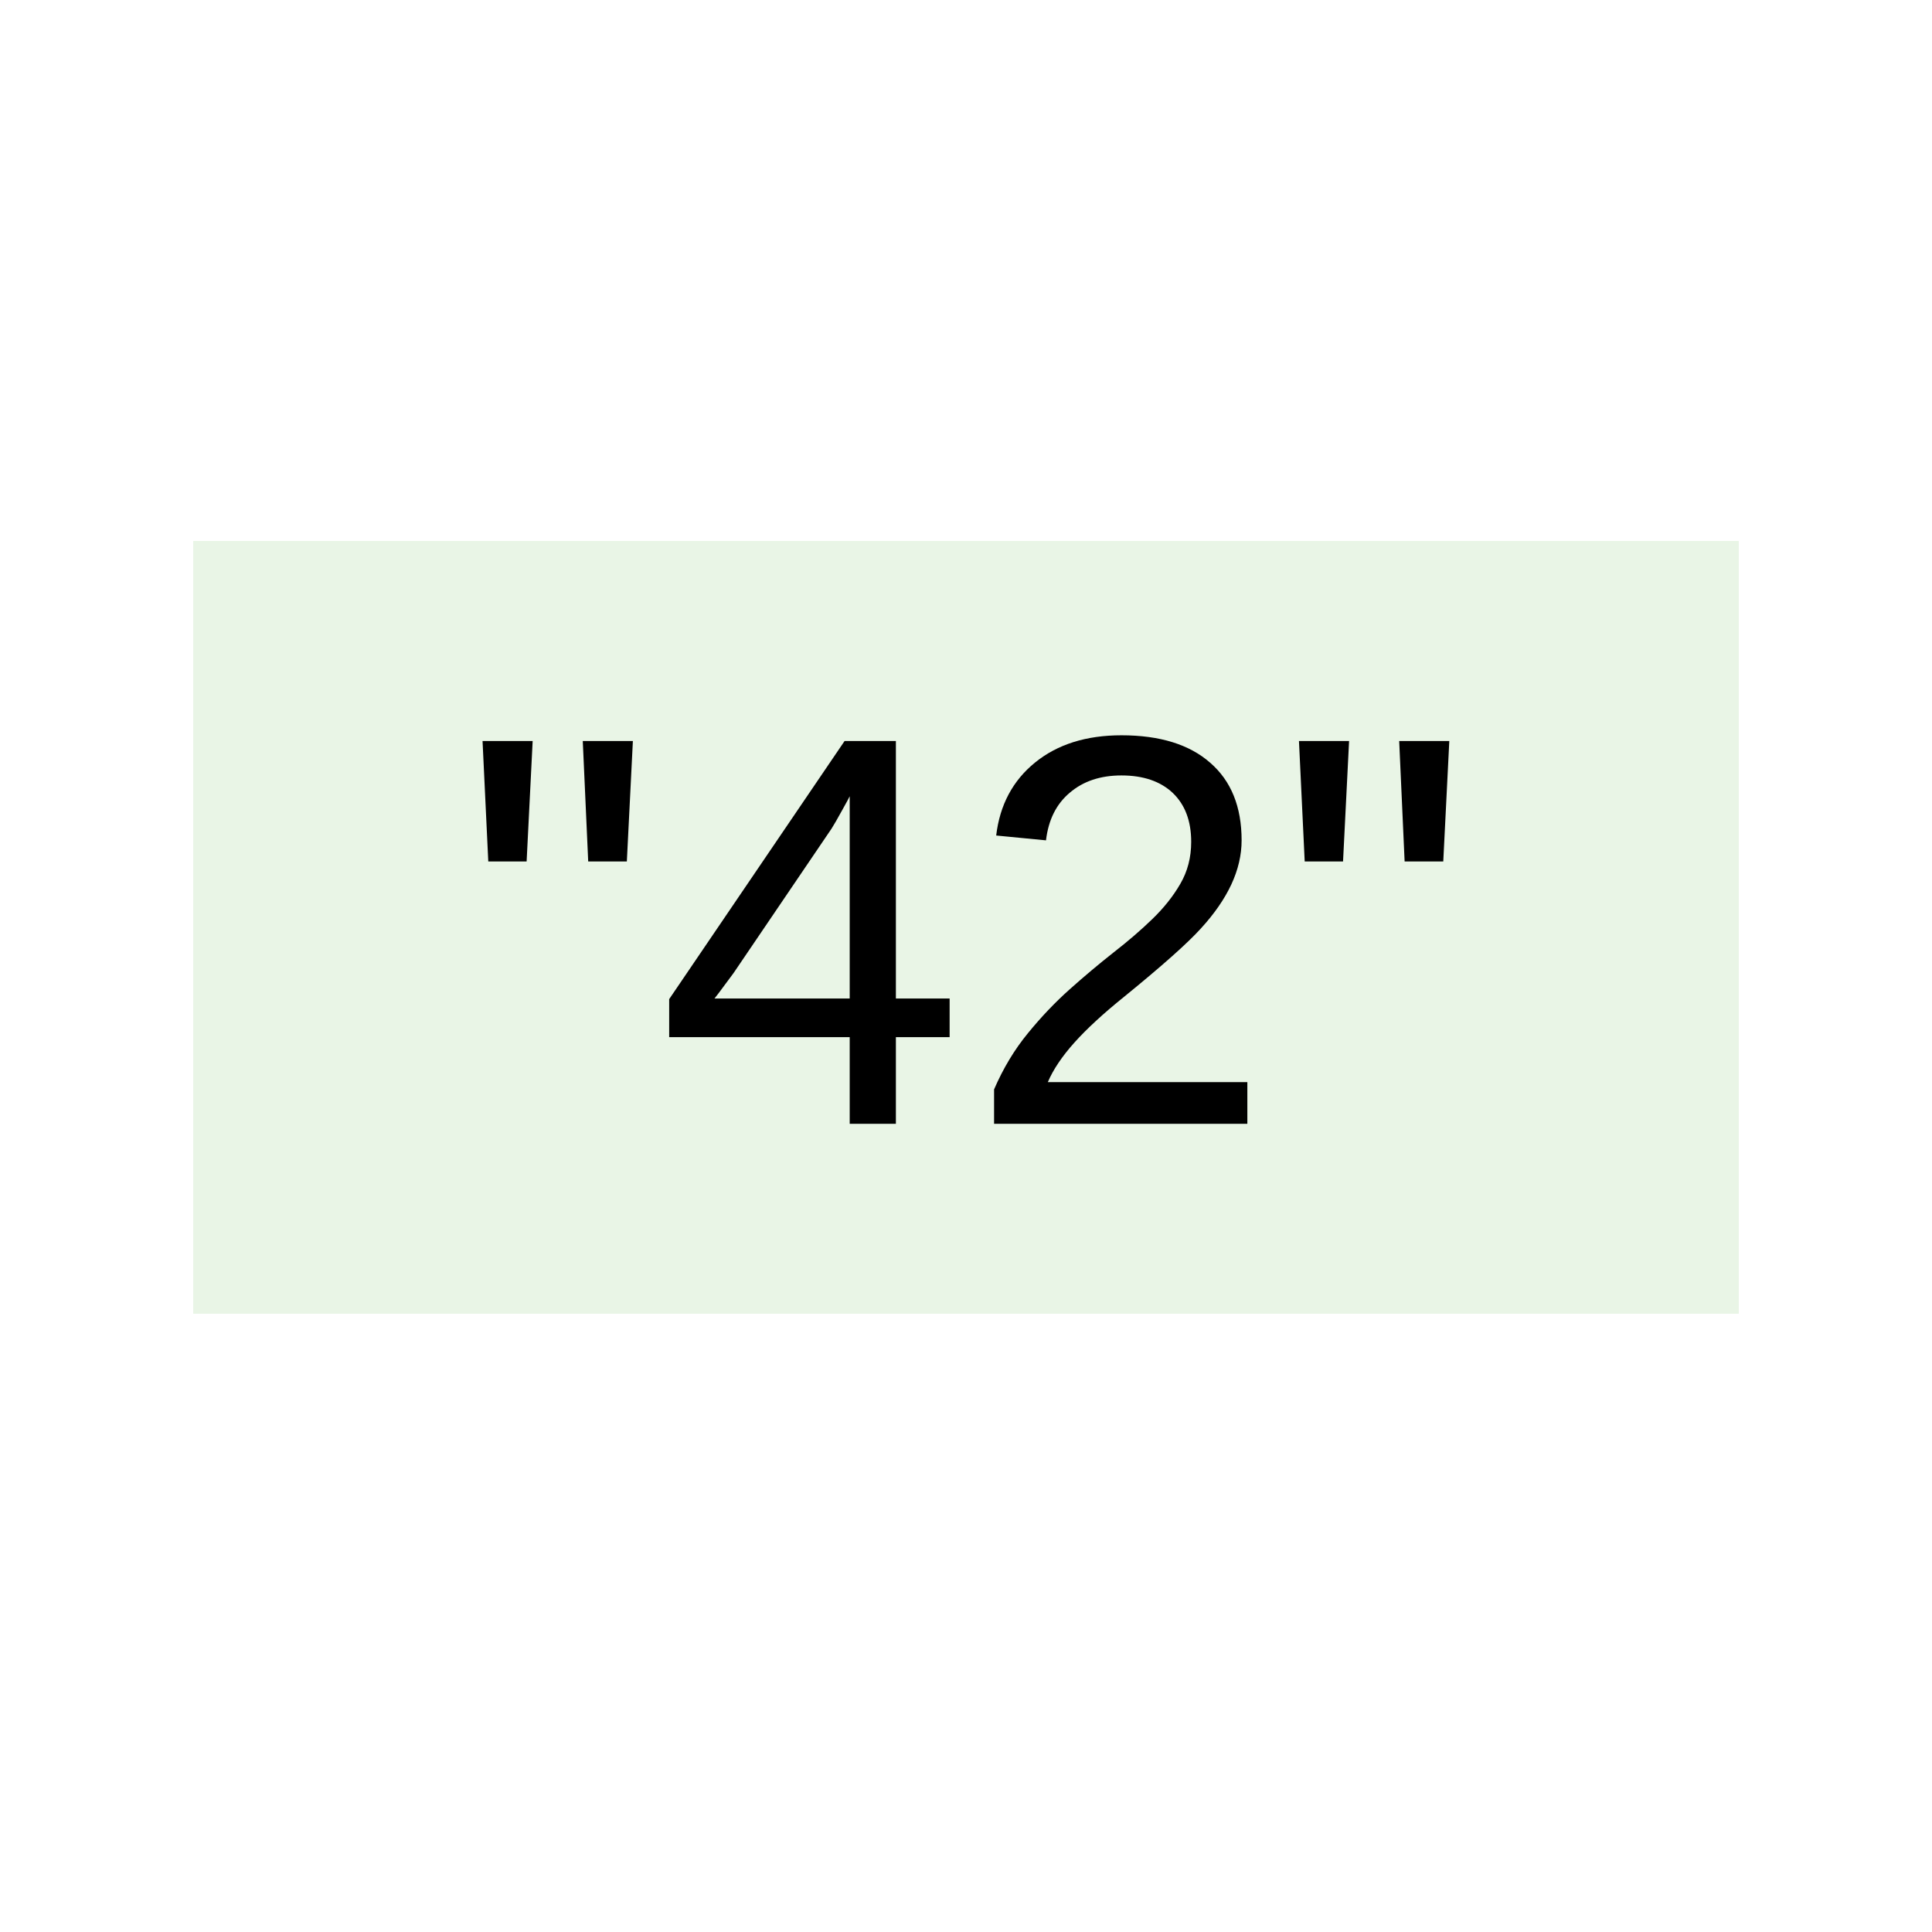
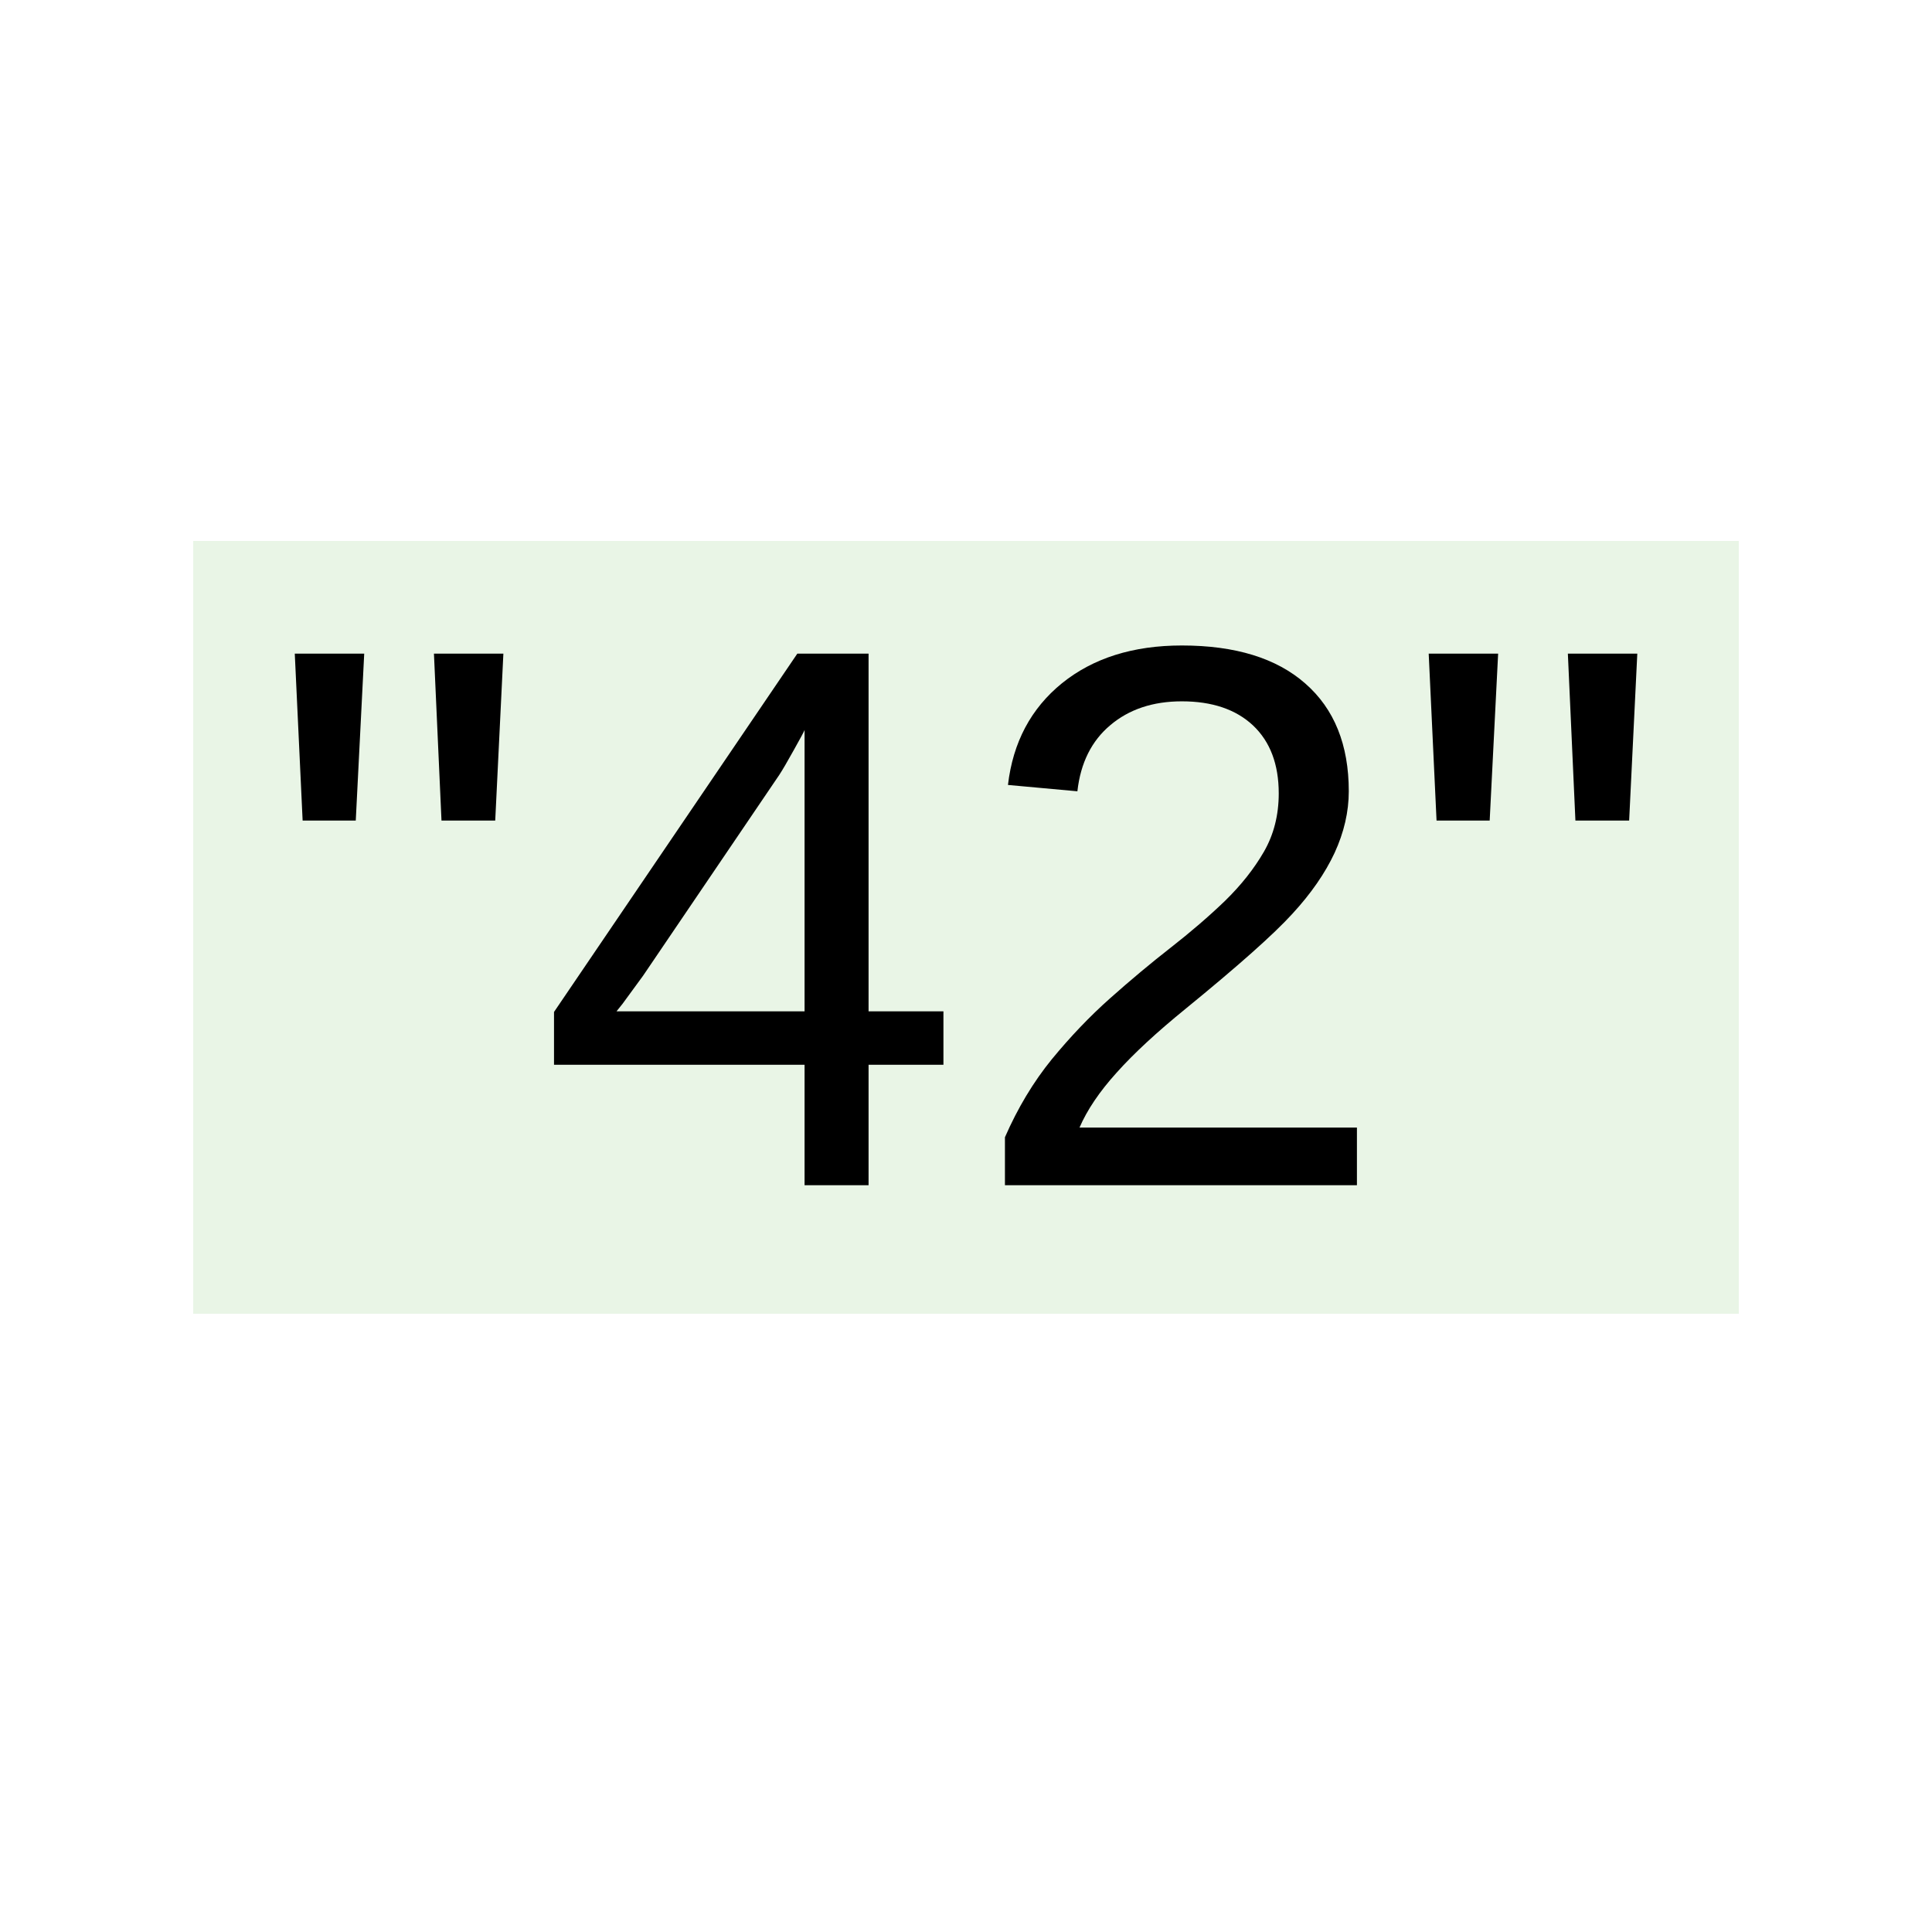
- <svg xmlns="http://www.w3.org/2000/svg" width="16" height="16" viewBox="0 0 100 100">
-   <rect x="10%" y="28%" width="80%" height="40%" fill="#E9F5E6" />
-   <text x="50%" y="50%" font-family="Arial, sans-serif" font-size="240%" text-anchor="middle" fill="black" dominant-baseline="middle">
+ <svg xmlns="http://www.w3.org/2000/svg" viewBox="0 0 100 100">
+   <rect x="10" y="28" width="80" height="40" fill="#E9F5E6" />
+   <text x="50" y="50" font-family="Arial, sans-serif" font-size="40" text-anchor="middle" fill="black" dominant-baseline="middle">
        "42"
    </text>
</svg>
